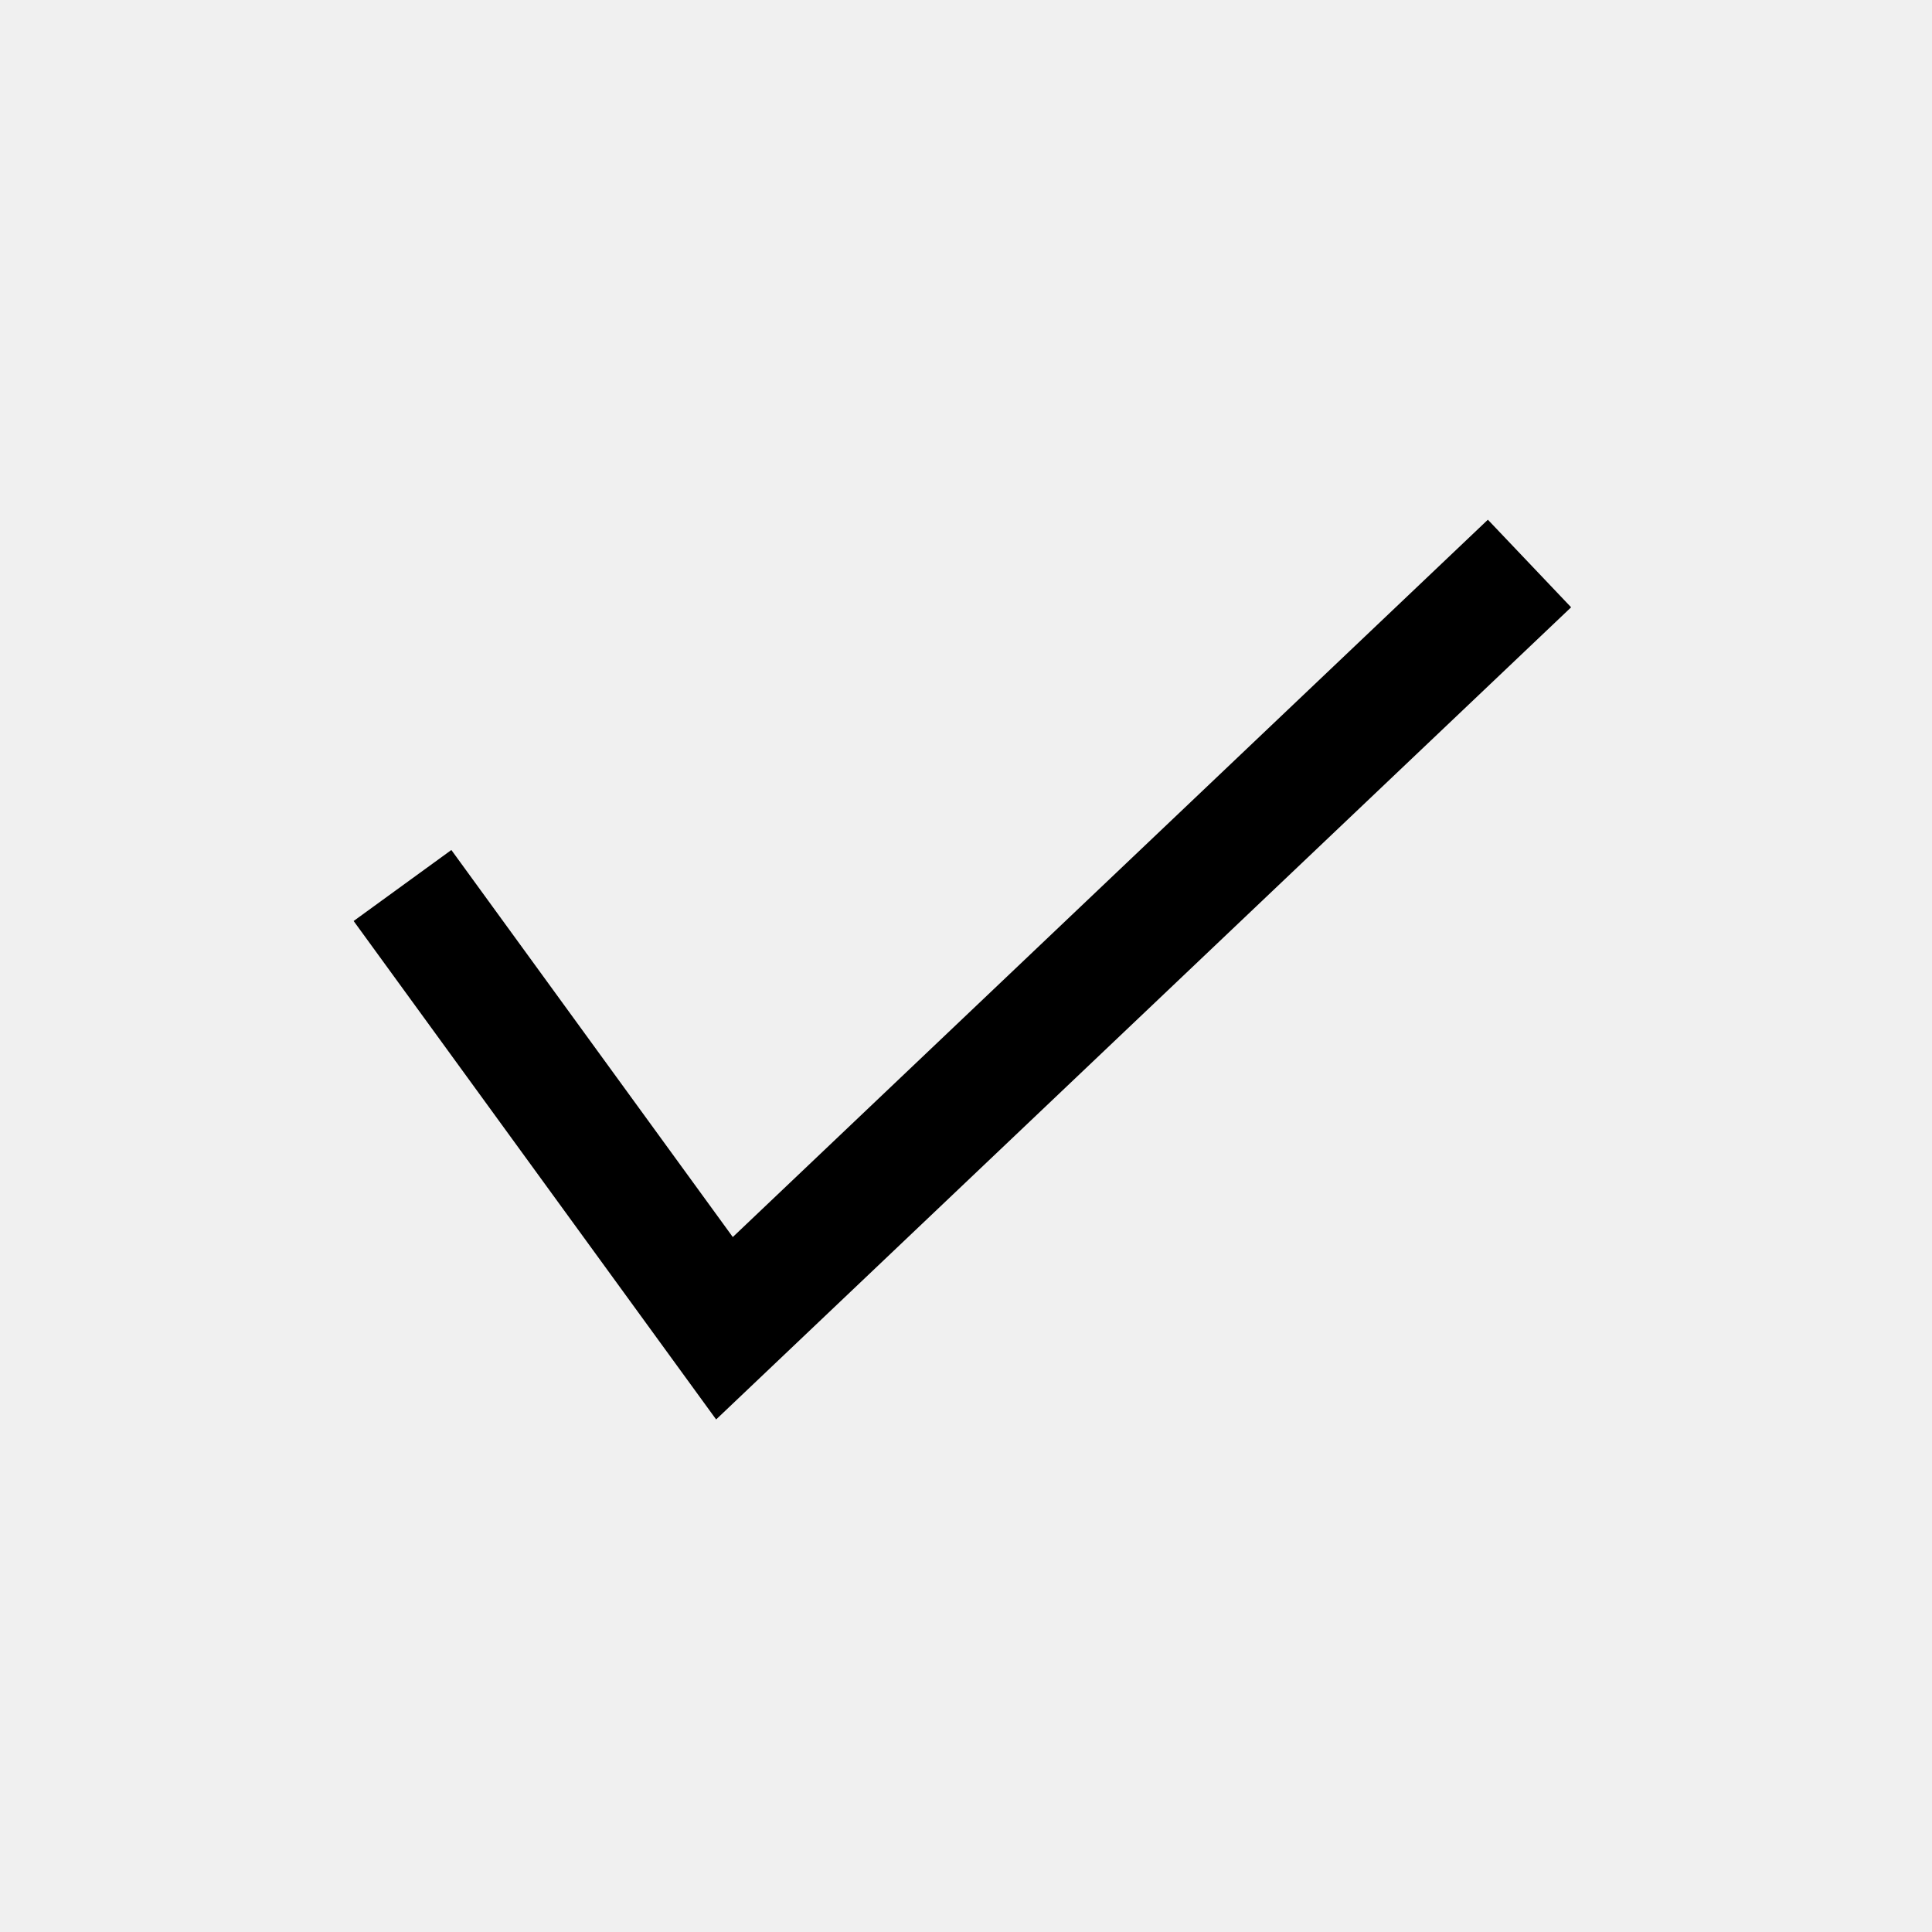
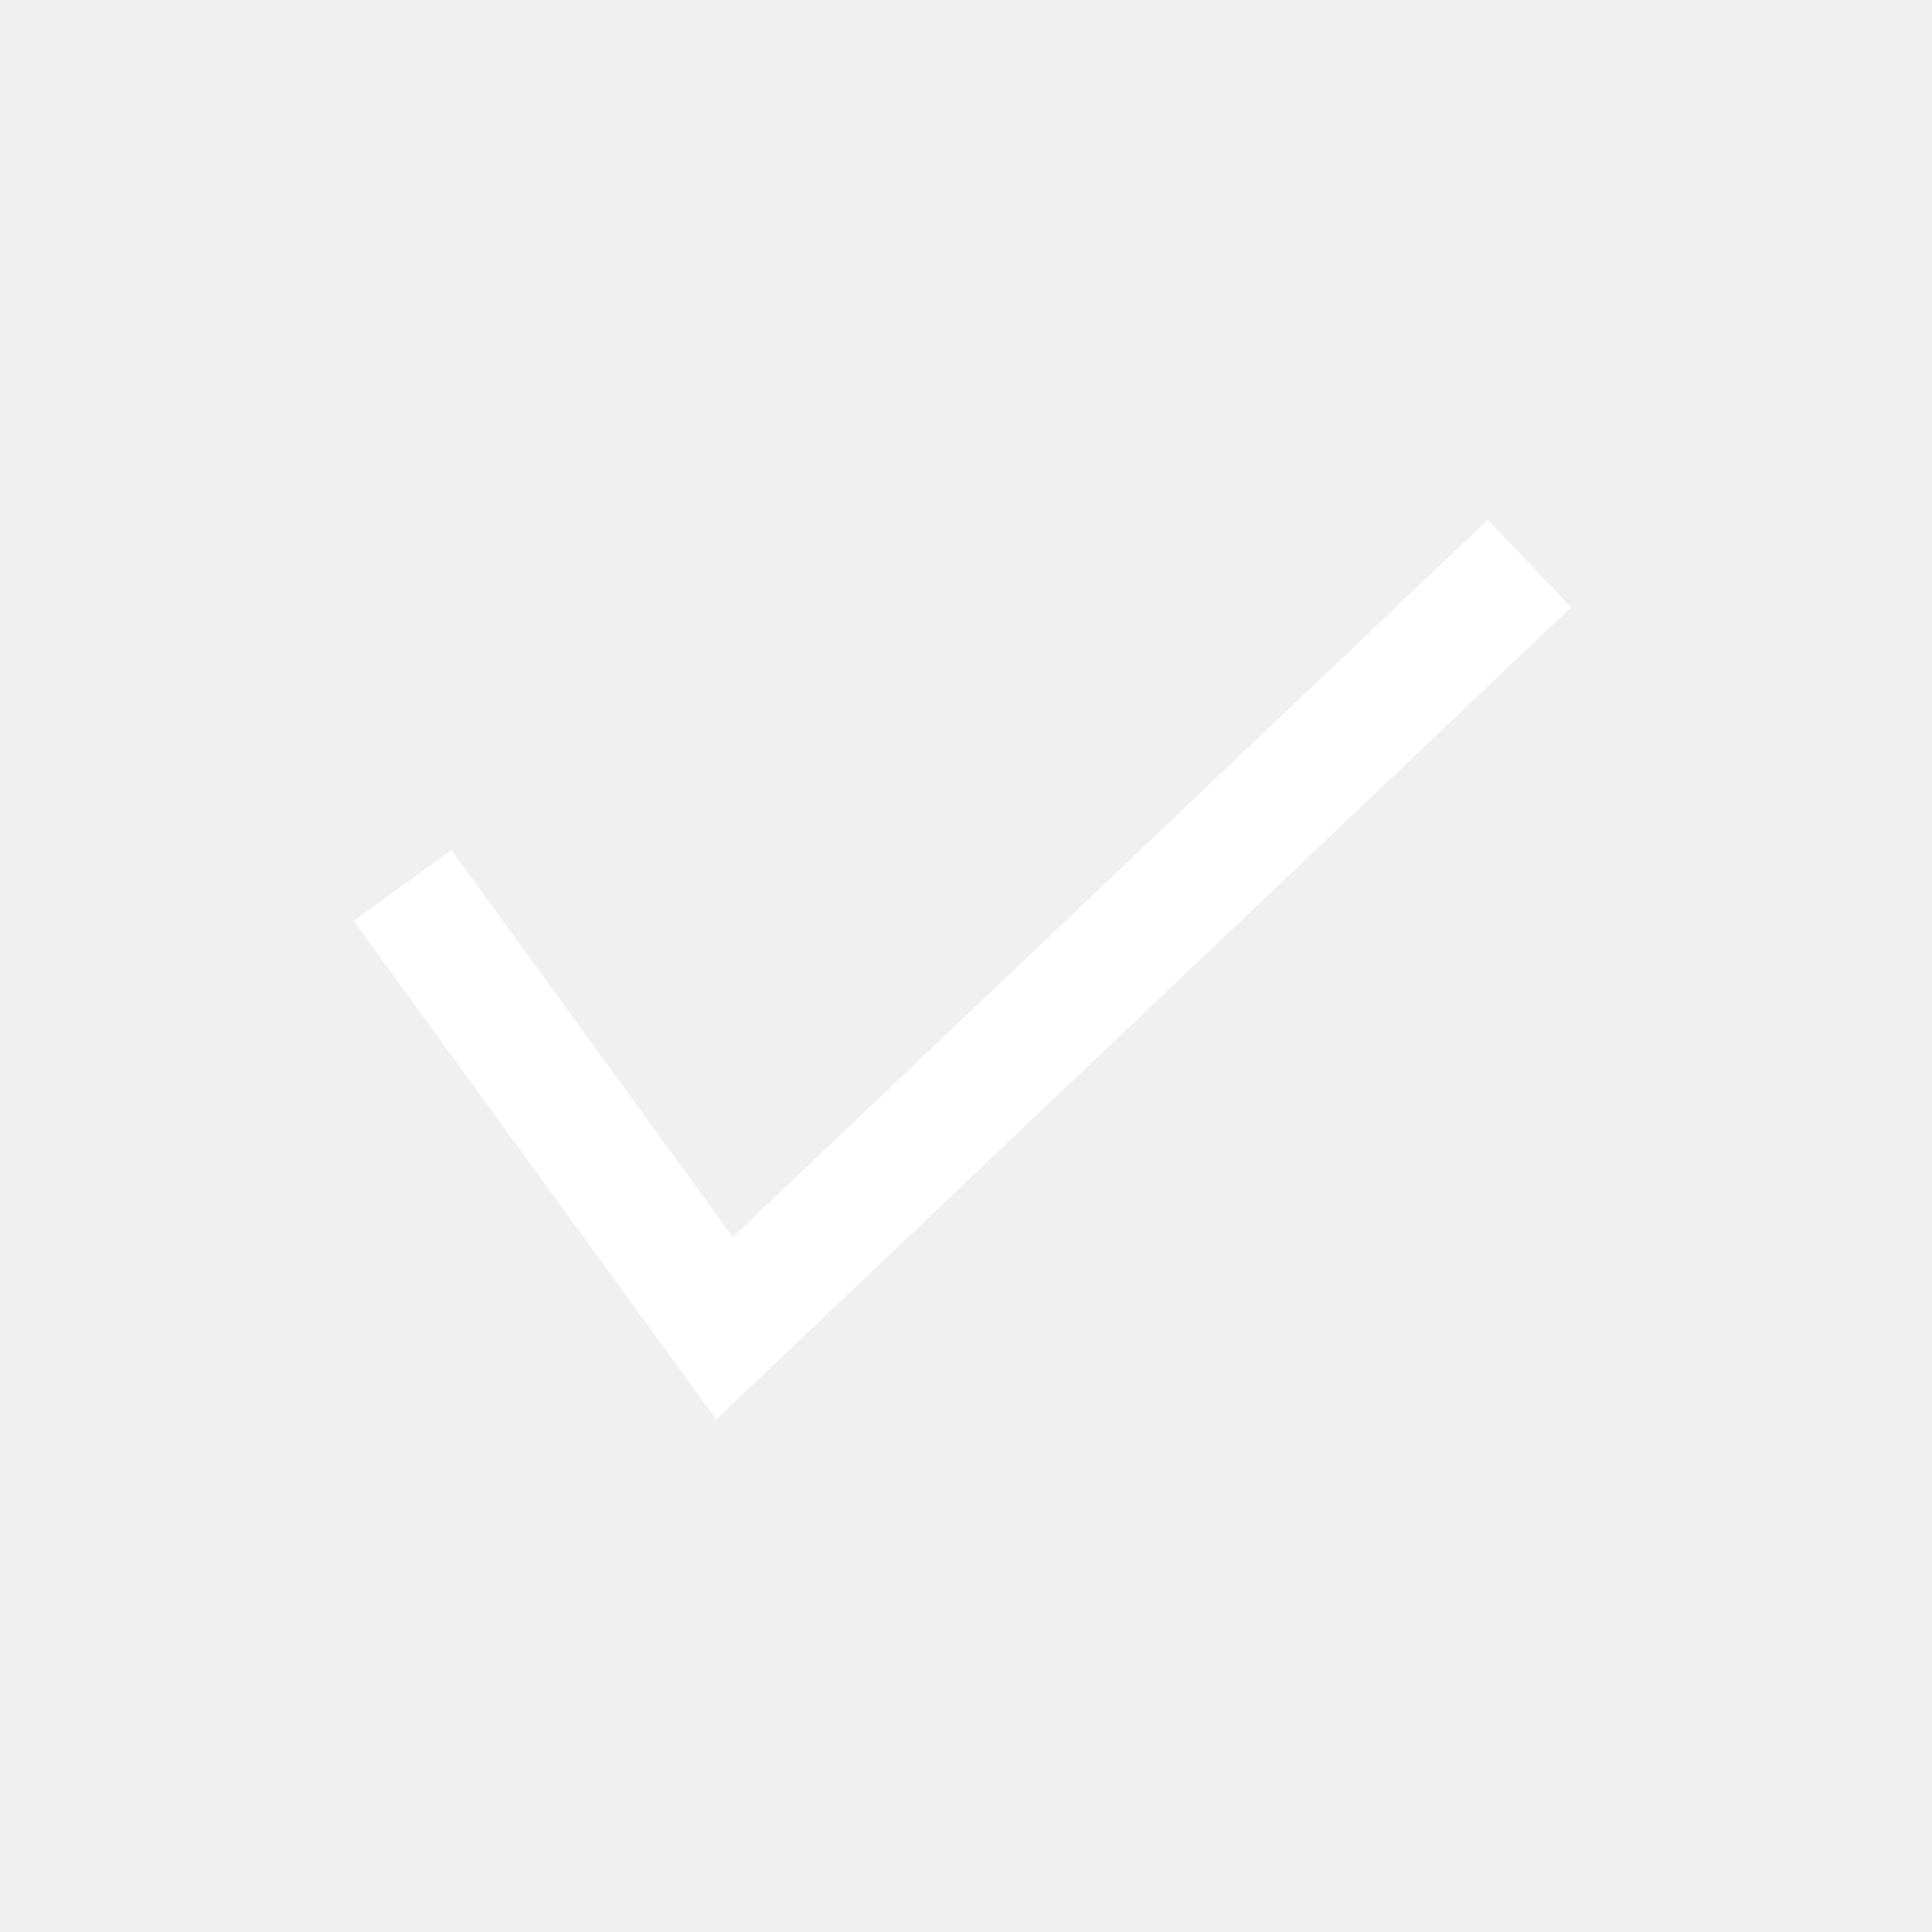
<svg xmlns="http://www.w3.org/2000/svg" width="24" height="24" viewBox="0 0 24 24" fill="none">
-   <path fill-rule="evenodd" clip-rule="evenodd" d="M19.517 7.544L8.896 17.633L4.393 11.441L5.607 10.559L9.103 15.367L18.483 6.456L19.517 7.544Z" fill="black" />
+   <path fill-rule="evenodd" clip-rule="evenodd" d="M19.517 7.544L8.896 17.633L4.393 11.441L5.607 10.559L9.103 15.367L18.483 6.456L19.517 7.544Z" fill="white" />
</svg>
